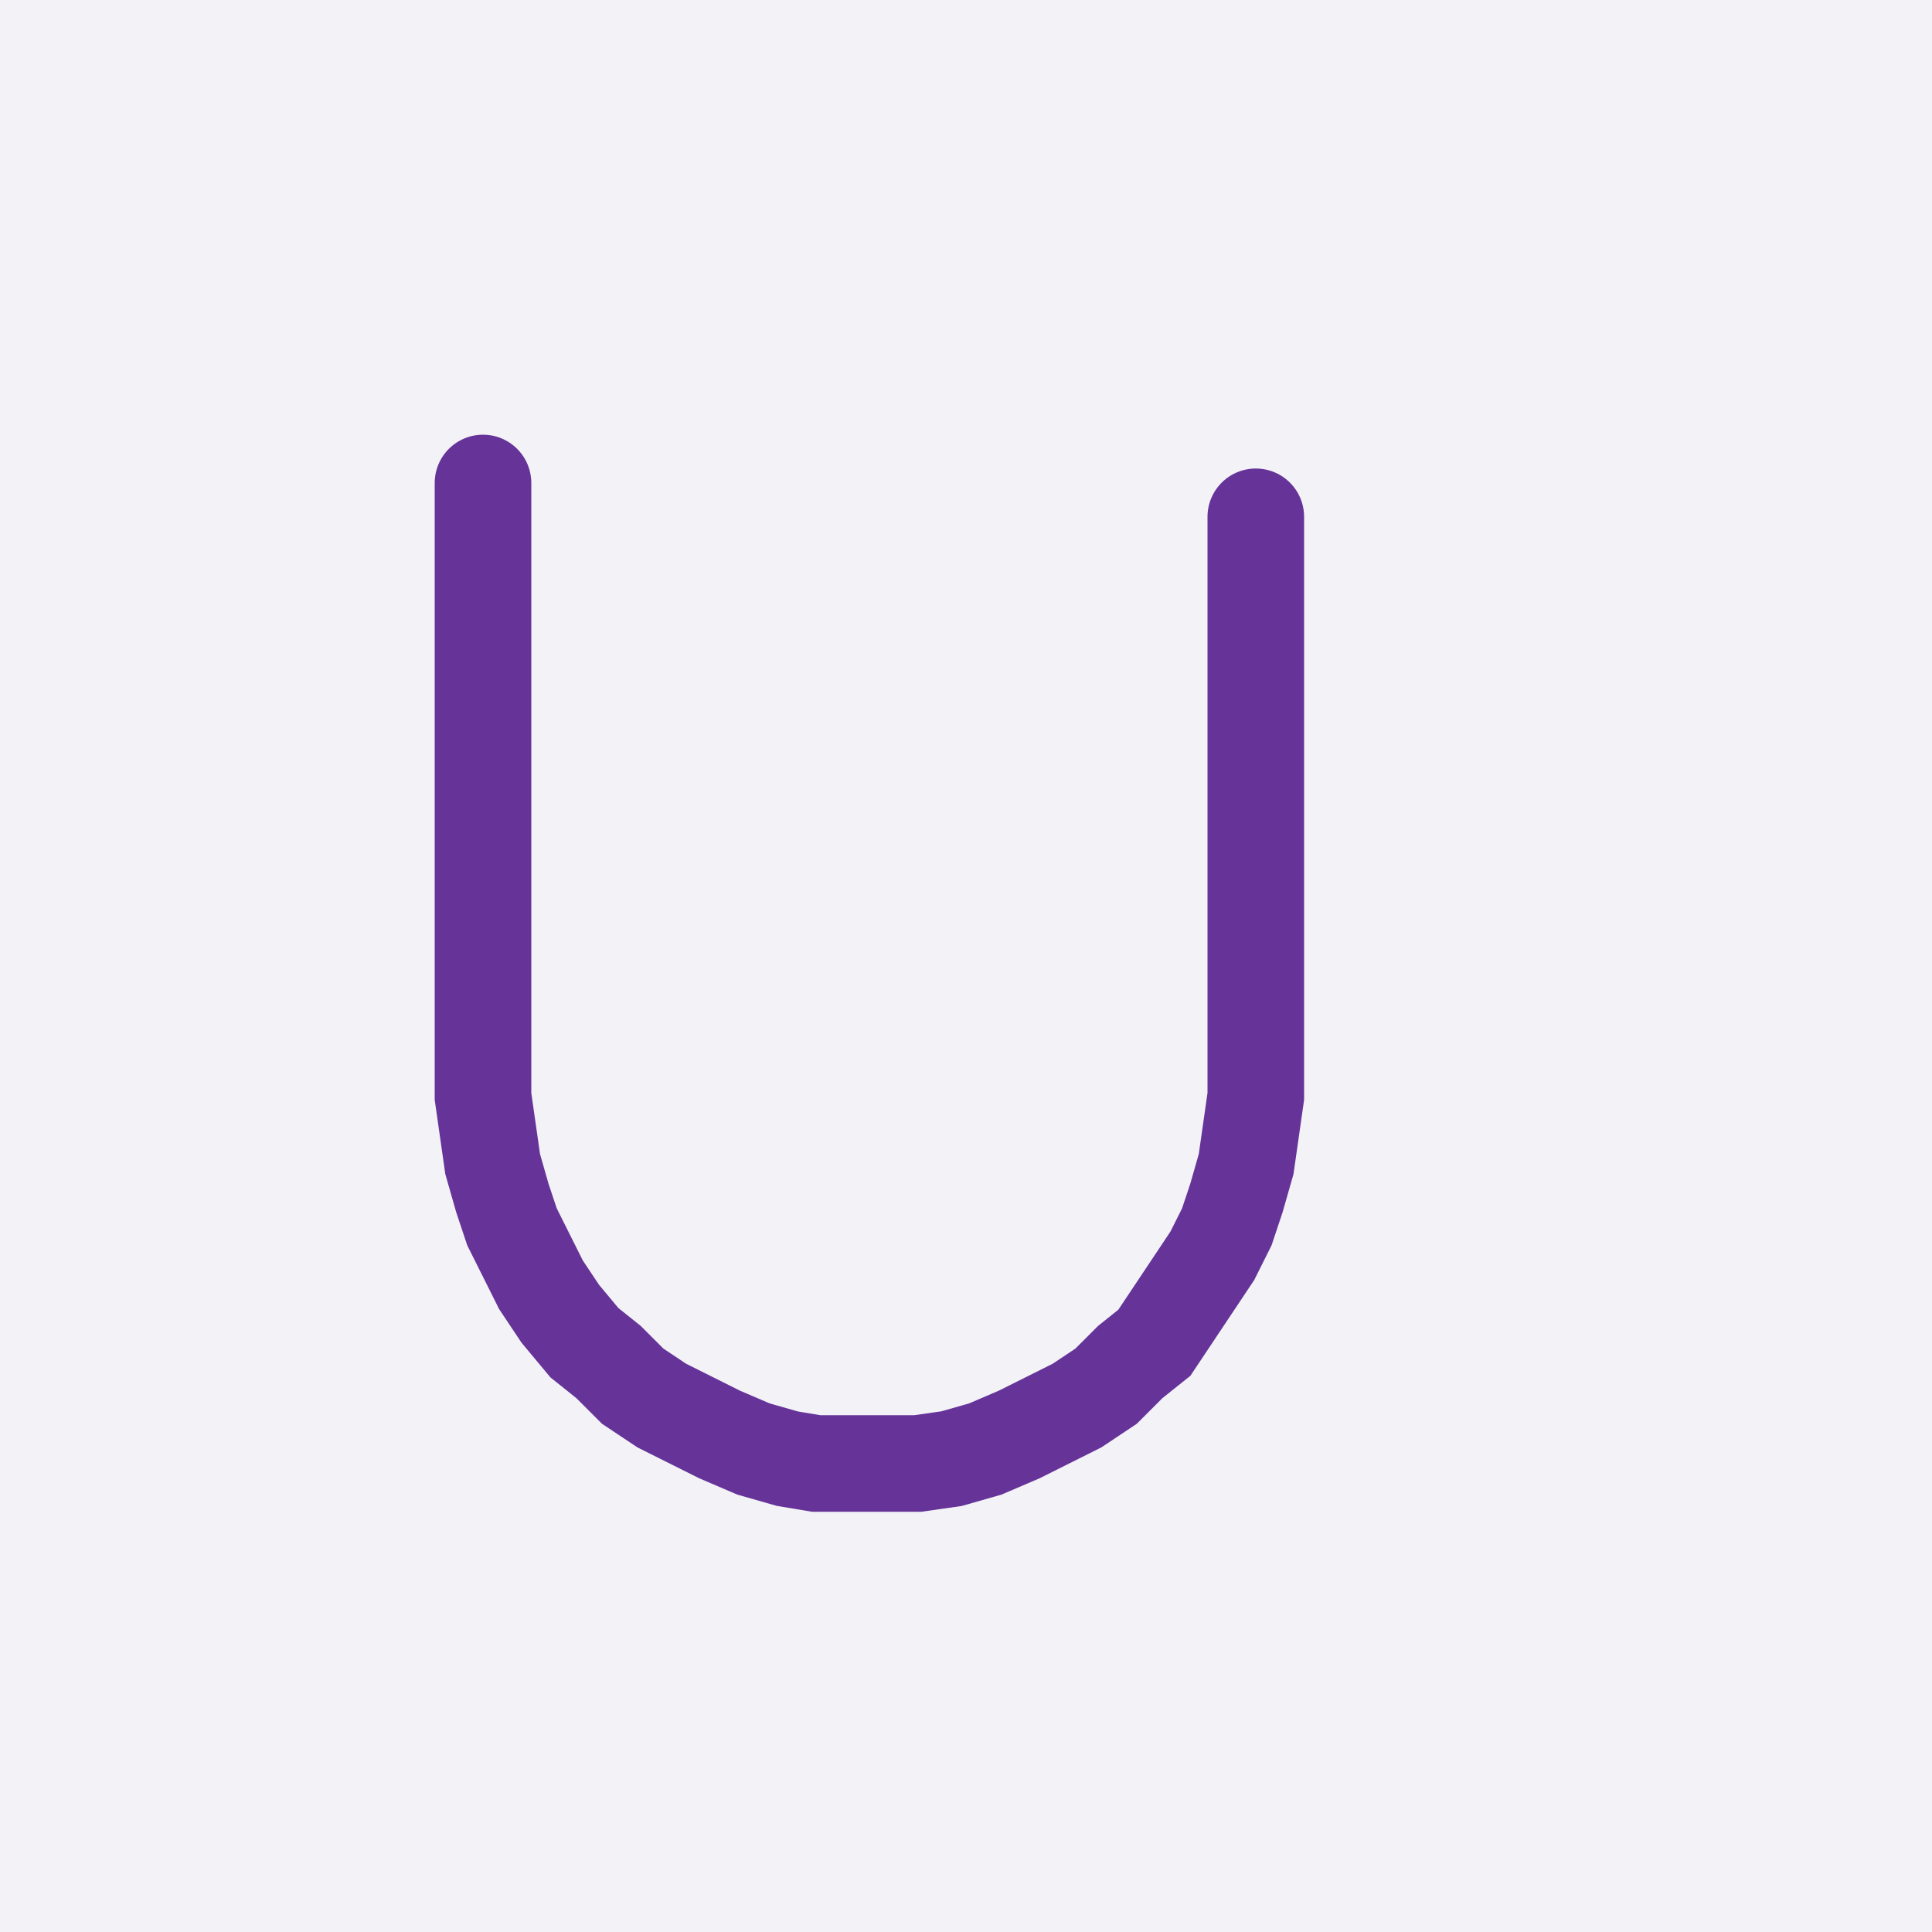
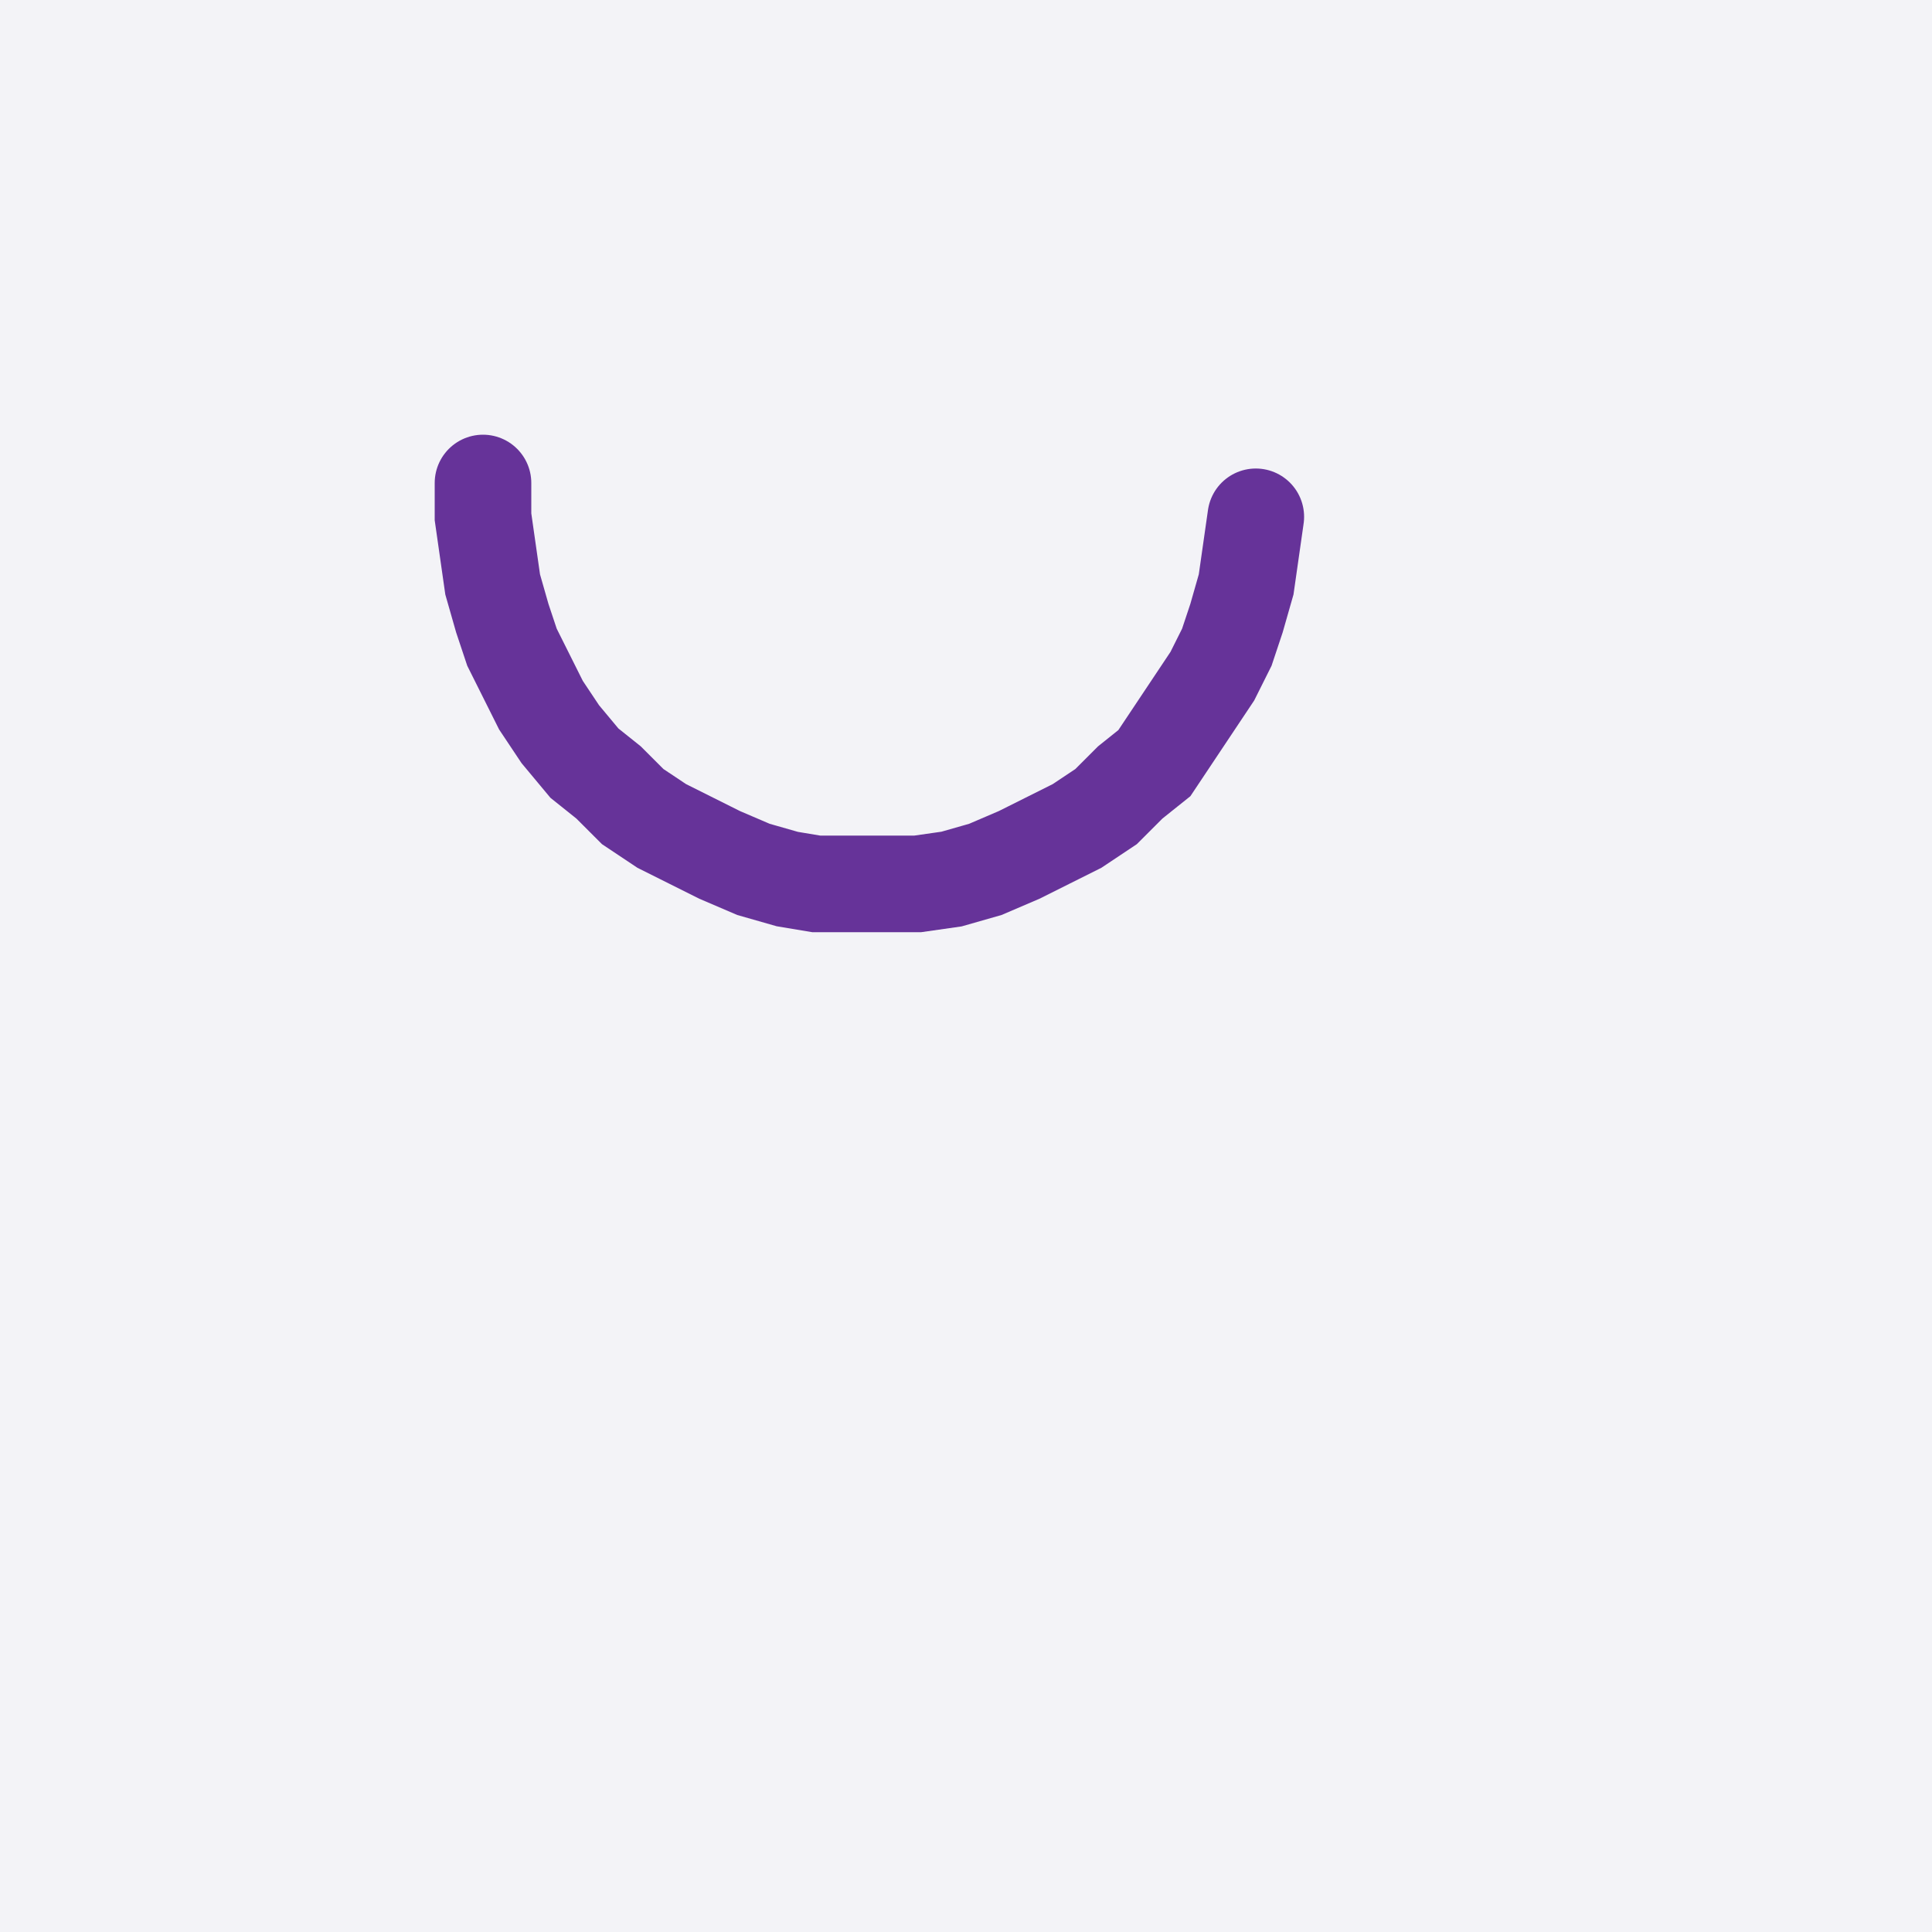
<svg xmlns="http://www.w3.org/2000/svg" width="40" height="40" style="fill:none; stroke-linecap:round;">
  <rect width="100%" height="100%" fill="#F3F3F7" />
  <path stroke="#663399" stroke-width="2" d="M 20,20" />
-   <path stroke="#663399" stroke-width="2" d="M 10,10 10,22 10,22.7 10.1,23.4 10.2,24.1 10.4,24.8 10.6,25.4 10.9,26 11.2,26.6 11.6,27.2 12.1,27.8 12.6,28.2 13.1,28.7 13.7,29.1 14.3,29.4 14.9,29.7 15.6,30 16.3,30.2 16.9,30.3 17.6,30.3 18.3,30.3 19,30.3 19.7,30.2 20.4,30 21.1,29.7 21.7,29.4 22.3,29.1 22.9,28.7 23.4,28.2 23.9,27.8 24.3,27.2 24.7,26.6 25.1,26 25.4,25.4 25.6,24.8 25.8,24.1 25.9,23.4 26,22.7 26,10.7" />
+   <path stroke="#663399" stroke-width="2" d="M 10,10 10,10.7 10.1,11.4 10.2,12.1 10.4,12.8 10.6,13.4 10.9,14 11.2,14.6 11.6,15.2 12.1,15.8 12.6,16.2 13.1,16.7 13.7,17.1 14.3,17.4 14.9,17.7 15.6,18 16.3,18.2 16.9,18.3 17.6,18.3 18.3,18.3 19,18.3 19.7,18.2 20.4,18 21.1,17.7 21.7,17.4 22.3,17.1 22.9,16.7 23.4,16.2 23.9,15.8 24.3,15.2 24.7,14.6 25.1,14 25.4,13.4 25.6,12.8 25.8,12.1 25.9,11.4 26,10.7" />
</svg>
